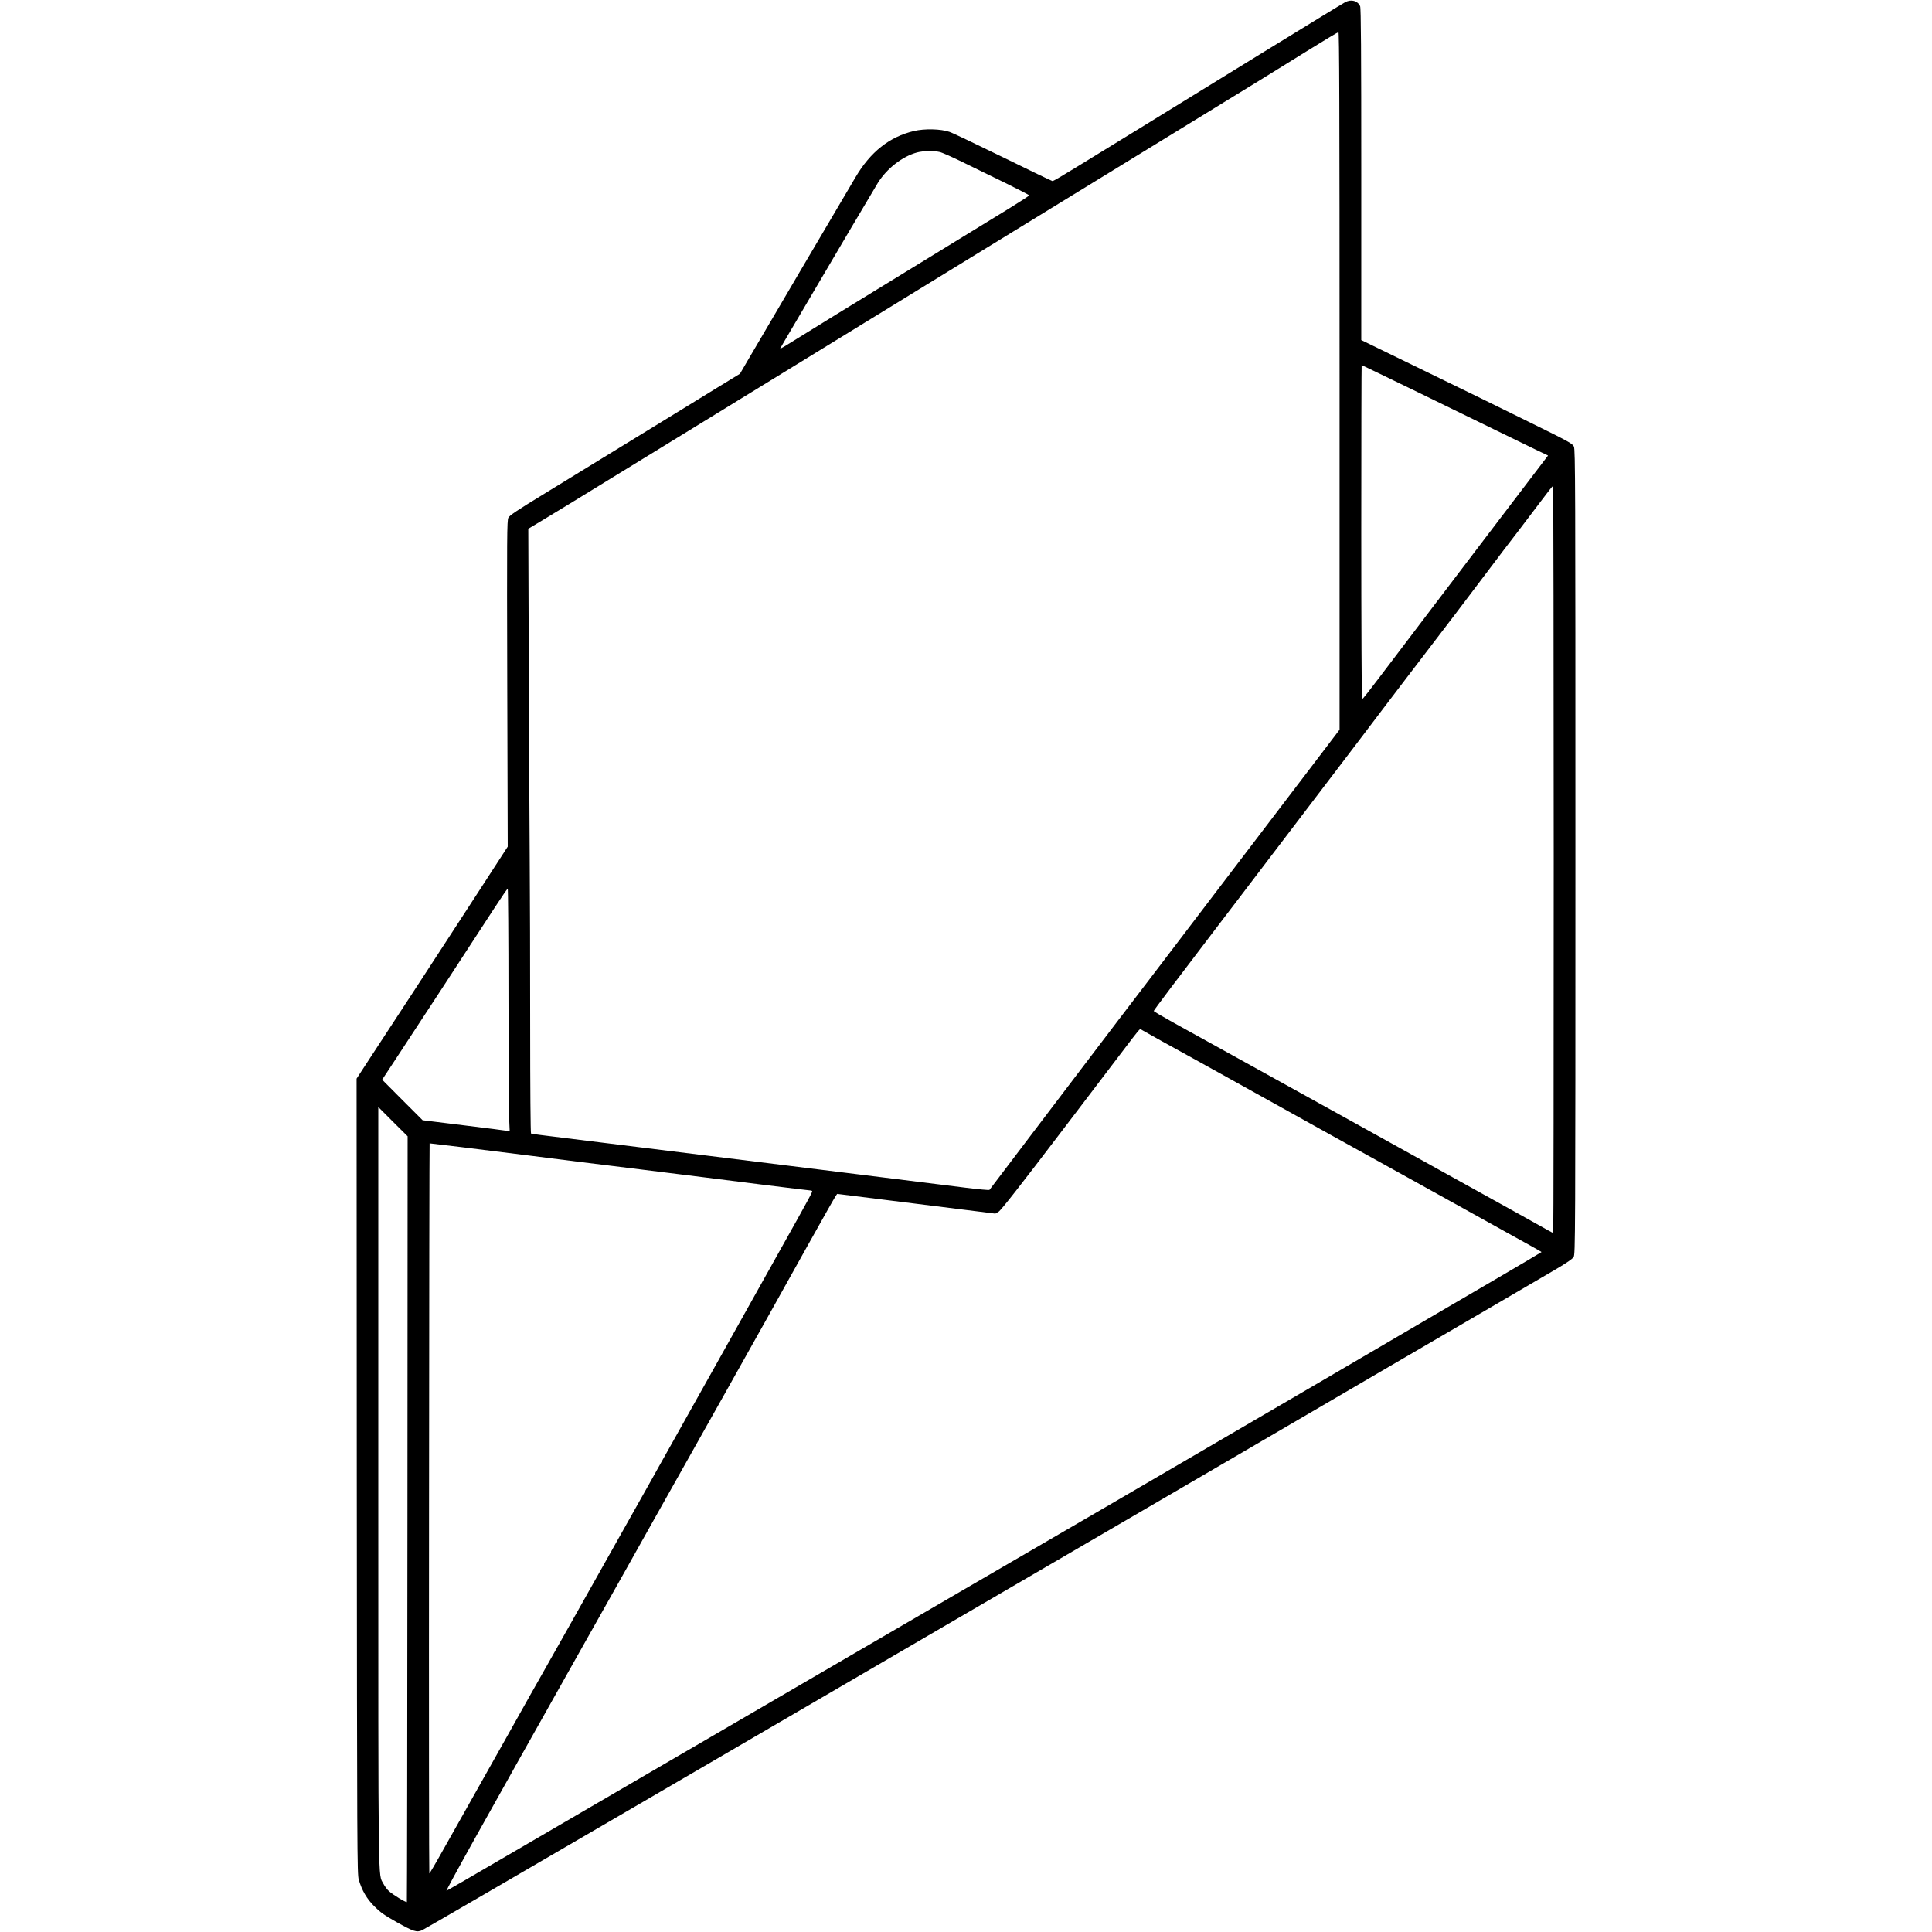
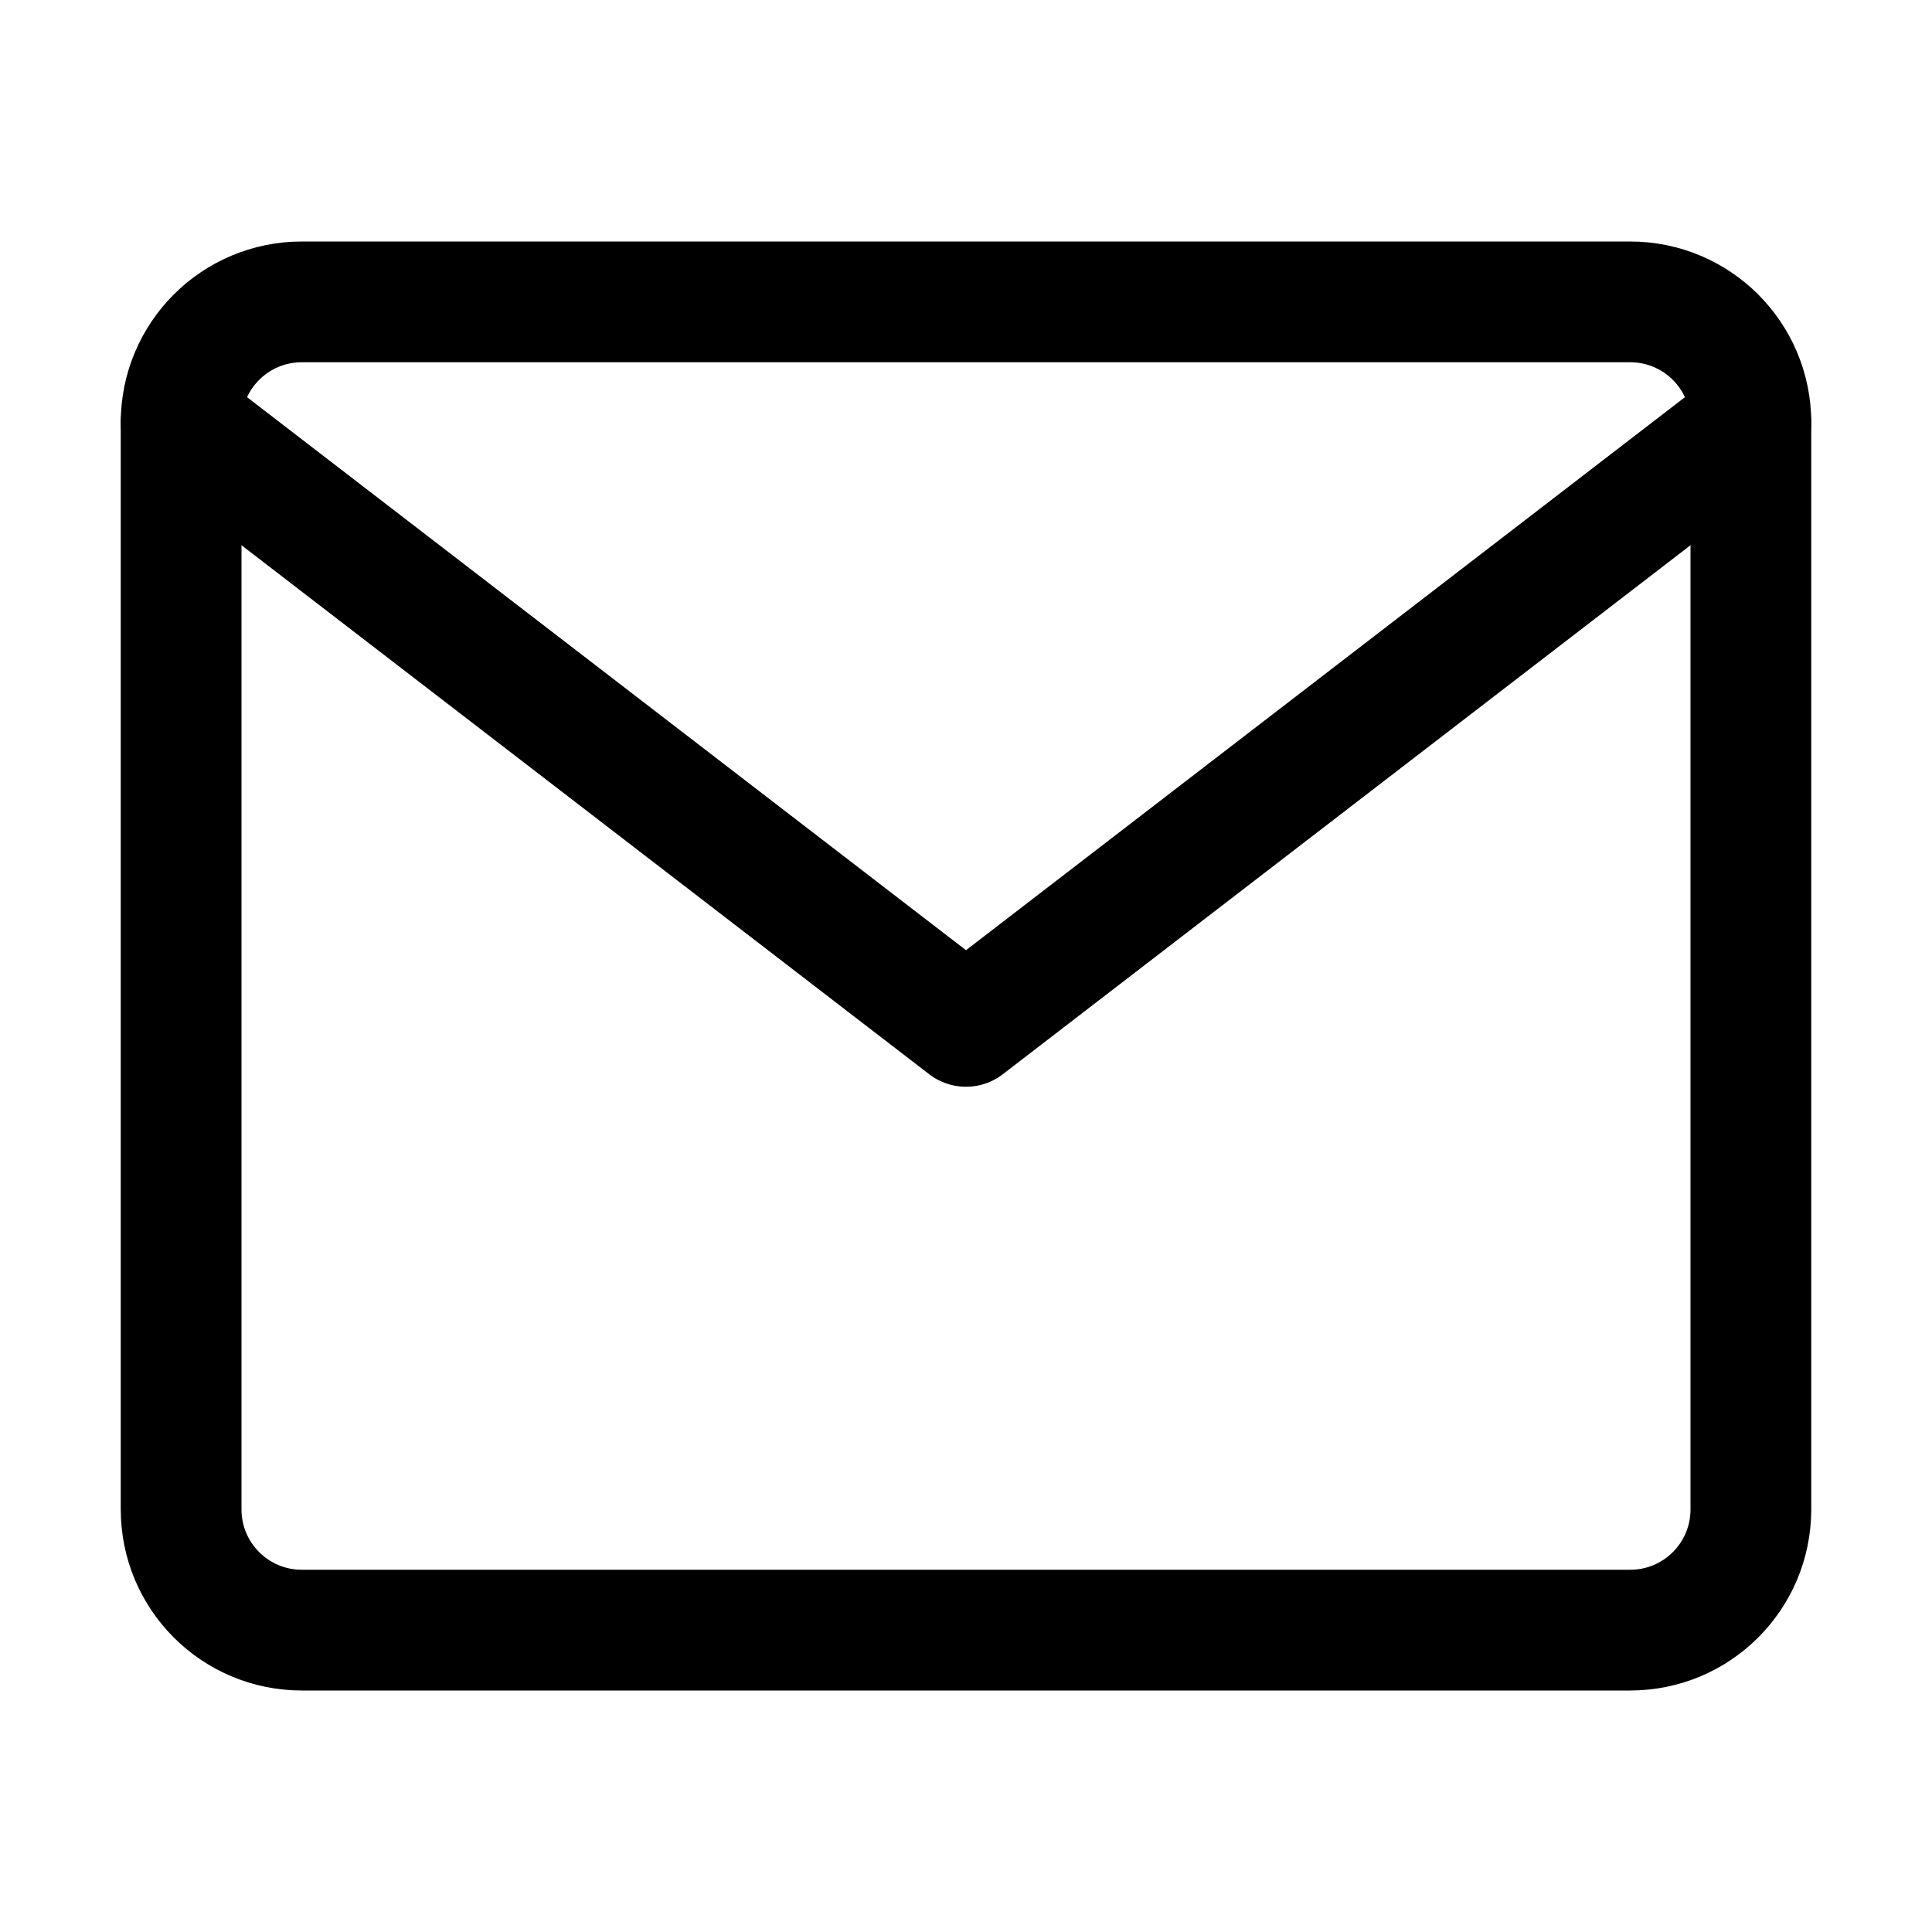
- <svg xmlns="http://www.w3.org/2000/svg" version="1.0" width="2048pt" height="2048pt" viewBox="0 0 2048 2048" preserveAspectRatio="xMidYMid meet">
-   <g transform="translate(0,2048) scale(0.1,-0.1)" fill="#000000" stroke="none">
-     <path d="M14260 20457 c-25 -13 -432 -262 -905 -553 -473 -291 -1053 -649 -1290 -794 -236 -145 -535 -328 -663 -407 -128 -79 -238 -143 -244 -143 -6 0 -241 113 -522 251 -281 137 -537 260 -571 271 -92 32 -264 36 -378 9 -259 -62 -460 -221 -619 -491 -267 -451 -930 -1579 -1123 -1909 l-101 -173 -245 -150 c-134 -83 -404 -248 -599 -368 -195 -119 -476 -292 -625 -383 -148 -91 -427 -262 -620 -380 -277 -169 -353 -220 -366 -245 -15 -29 -16 -184 -12 -1759 l5 -1728 -282 -435 c-156 -239 -331 -509 -390 -600 -123 -190 -528 -810 -767 -1174 l-163 -250 2 -4215 c3 -3995 4 -4219 21 -4276 34 -117 85 -203 166 -284 63 -63 104 -92 233 -165 183 -102 215 -113 273 -87 22 10 1041 602 2265 1316 1224 714 2455 1431 2735 1595 2617 1525 3861 2251 4415 2575 124 73 497 291 830 485 520 303 1113 649 1774 1036 115 68 175 109 187 129 18 29 19 162 19 4293 0 3926 -1 4267 -16 4298 -16 32 -49 51 -468 257 -248 123 -751 369 -1118 547 l-668 325 0 1757 c0 1306 -3 1764 -12 1782 -26 58 -94 77 -158 43z m-60 -4014 l0 -3698 -171 -225 c-394 -517 -786 -1031 -969 -1272 -462 -607 -1093 -1436 -1210 -1588 -70 -91 -232 -304 -361 -475 -130 -170 -365 -481 -524 -690 -309 -407 -466 -614 -476 -628 -3 -5 -118 6 -255 23 -137 17 -701 87 -1254 156 -553 68 -1221 151 -1485 184 -264 33 -754 93 -1090 135 -796 98 -765 94 -776 100 -5 4 -9 478 -9 1138 0 623 -2 1429 -5 1792 -3 363 -7 1295 -10 2070 l-5 1410 142 85 c78 47 215 130 303 184 203 125 1156 710 1420 871 110 67 268 164 350 215 83 51 508 312 945 580 437 268 950 583 1140 700 388 239 413 254 1250 767 333 204 911 558 1285 788 374 230 770 473 880 540 110 68 349 215 530 328 182 113 336 206 343 206 9 1 12 -745 12 -3696z m-4240 2426 c25 -5 135 -54 245 -108 110 -54 314 -153 453 -221 138 -68 252 -127 252 -131 0 -4 -93 -64 -207 -135 -210 -128 -1508 -925 -1833 -1124 -96 -59 -249 -154 -340 -210 -208 -130 -260 -161 -260 -155 0 2 73 127 162 277 89 150 177 300 196 333 135 232 635 1076 678 1147 95 152 260 280 415 322 64 17 176 20 239 5z m5062 -2543 c320 -156 700 -341 843 -411 143 -70 324 -158 403 -196 l142 -68 -147 -193 c-80 -106 -246 -323 -368 -483 -121 -159 -320 -420 -441 -580 -121 -159 -258 -339 -304 -400 -46 -60 -195 -256 -330 -435 -347 -458 -372 -490 -382 -490 -4 0 -8 797 -8 1770 0 974 2 1770 4 1770 2 0 267 -128 588 -284z m1448 -4956 c0 -2178 -2 -3960 -5 -3960 -5 0 -52 26 -350 193 -93 52 -271 151 -395 219 -124 69 -371 206 -550 305 -179 99 -536 297 -795 441 -258 143 -756 418 -1105 612 -349 193 -726 402 -837 463 -111 62 -203 116 -203 120 0 8 275 372 695 922 105 138 356 466 556 730 201 264 492 647 647 850 156 204 391 514 524 690 133 176 362 475 507 665 146 190 394 516 551 725 158 209 335 444 396 521 60 78 163 214 229 302 66 89 123 161 128 162 4 0 7 -1782 7 -3960z m-11080 -1457 c0 -632 3 -1211 7 -1287 l6 -139 -24 5 c-13 3 -221 30 -461 59 l-438 54 -215 215 -214 215 148 225 c157 237 812 1240 1041 1593 74 114 138 207 142 207 4 0 8 -516 8 -1147z m6725 -357 c11 -7 106 -60 210 -118 105 -57 420 -232 700 -387 682 -379 742 -412 1095 -609 168 -93 499 -276 735 -407 237 -131 545 -302 685 -380 140 -78 363 -202 495 -275 132 -73 255 -141 273 -152 l33 -20 -138 -83 c-76 -45 -219 -129 -318 -187 -99 -58 -394 -230 -655 -383 -667 -391 -870 -510 -1315 -770 -522 -305 -1649 -963 -2180 -1272 -620 -361 -1174 -683 -1530 -890 -732 -426 -1468 -855 -3365 -1960 -2325 -1356 -2101 -1226 -2104 -1221 -7 7 360 666 1397 2508 358 635 712 1265 787 1400 76 135 217 387 315 560 265 470 650 1156 893 1590 730 1309 740 1325 749 1324 4 -1 383 -48 841 -105 l833 -104 34 20 c25 14 224 268 686 875 358 470 686 901 728 957 42 56 81 103 86 103 6 0 19 -6 30 -14z m-7796 -5176 c-1 -2230 -4 -4058 -6 -4062 -5 -10 -151 78 -191 116 -19 17 -45 52 -58 78 -57 113 -54 -181 -54 4203 l0 4030 155 -155 156 -155 -2 -4055z m573 3940 c183 -22 509 -63 723 -90 215 -28 739 -93 1165 -145 426 -53 1006 -125 1287 -161 282 -35 519 -64 528 -64 8 0 15 -5 15 -11 0 -7 -67 -132 -149 -278 -656 -1174 -1113 -1989 -1361 -2431 -51 -91 -146 -259 -210 -375 -65 -115 -227 -403 -360 -640 -133 -236 -355 -630 -492 -875 -138 -245 -268 -474 -288 -510 -21 -36 -192 -339 -380 -675 -188 -335 -391 -695 -450 -800 -59 -104 -164 -292 -235 -417 -70 -126 -131 -228 -134 -228 -3 0 -5 1741 -3 3870 1 2128 4 3870 6 3870 2 0 154 -18 338 -40z" />
-   </g>
+ <svg xmlns="http://www.w3.org/2000/svg" viewBox="0 0 512 512" fill="none" stroke="currentColor" stroke-width="32" stroke-linecap="round" stroke-linejoin="round">
+   <path d="M48 112C48 94.3 62.3 80 80 80H432C449.7 80 464 94.3 464 112V400C464 417.7 449.7 432 432 432H80C62.3 432 48 417.7 48 400V112Z" />
+   <path d="M48 112L256 272L464 112" />
</svg>
